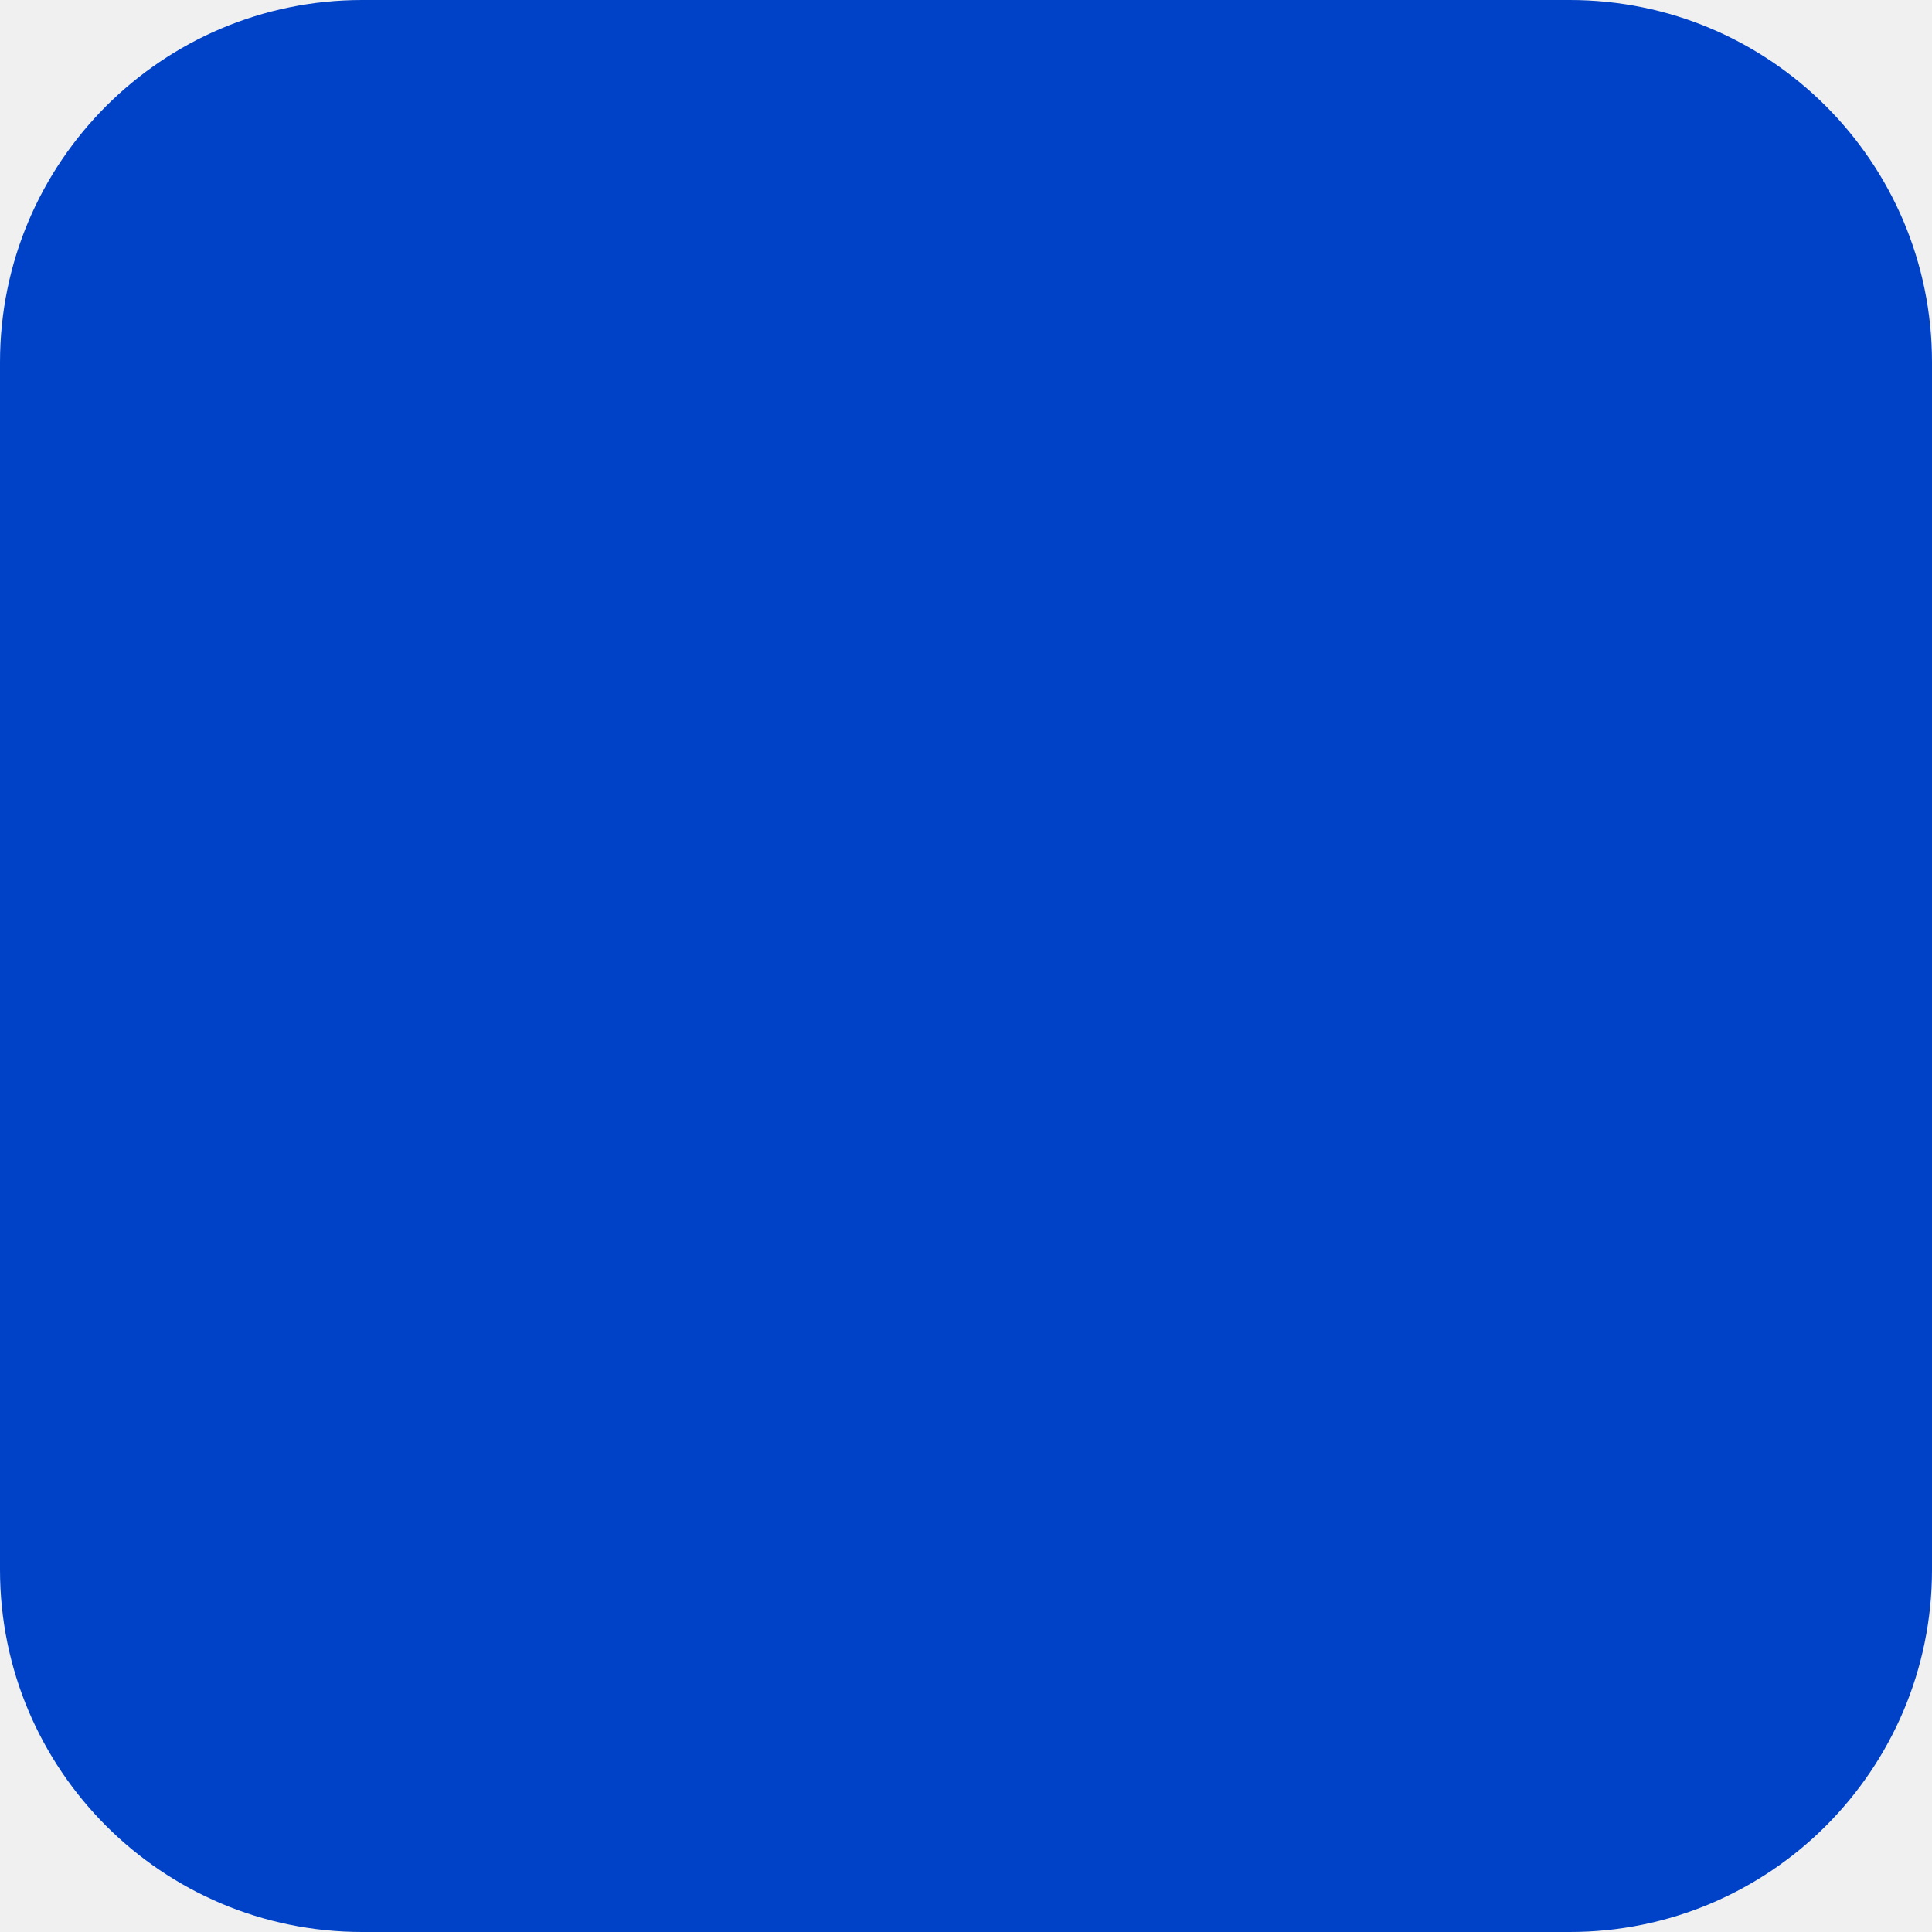
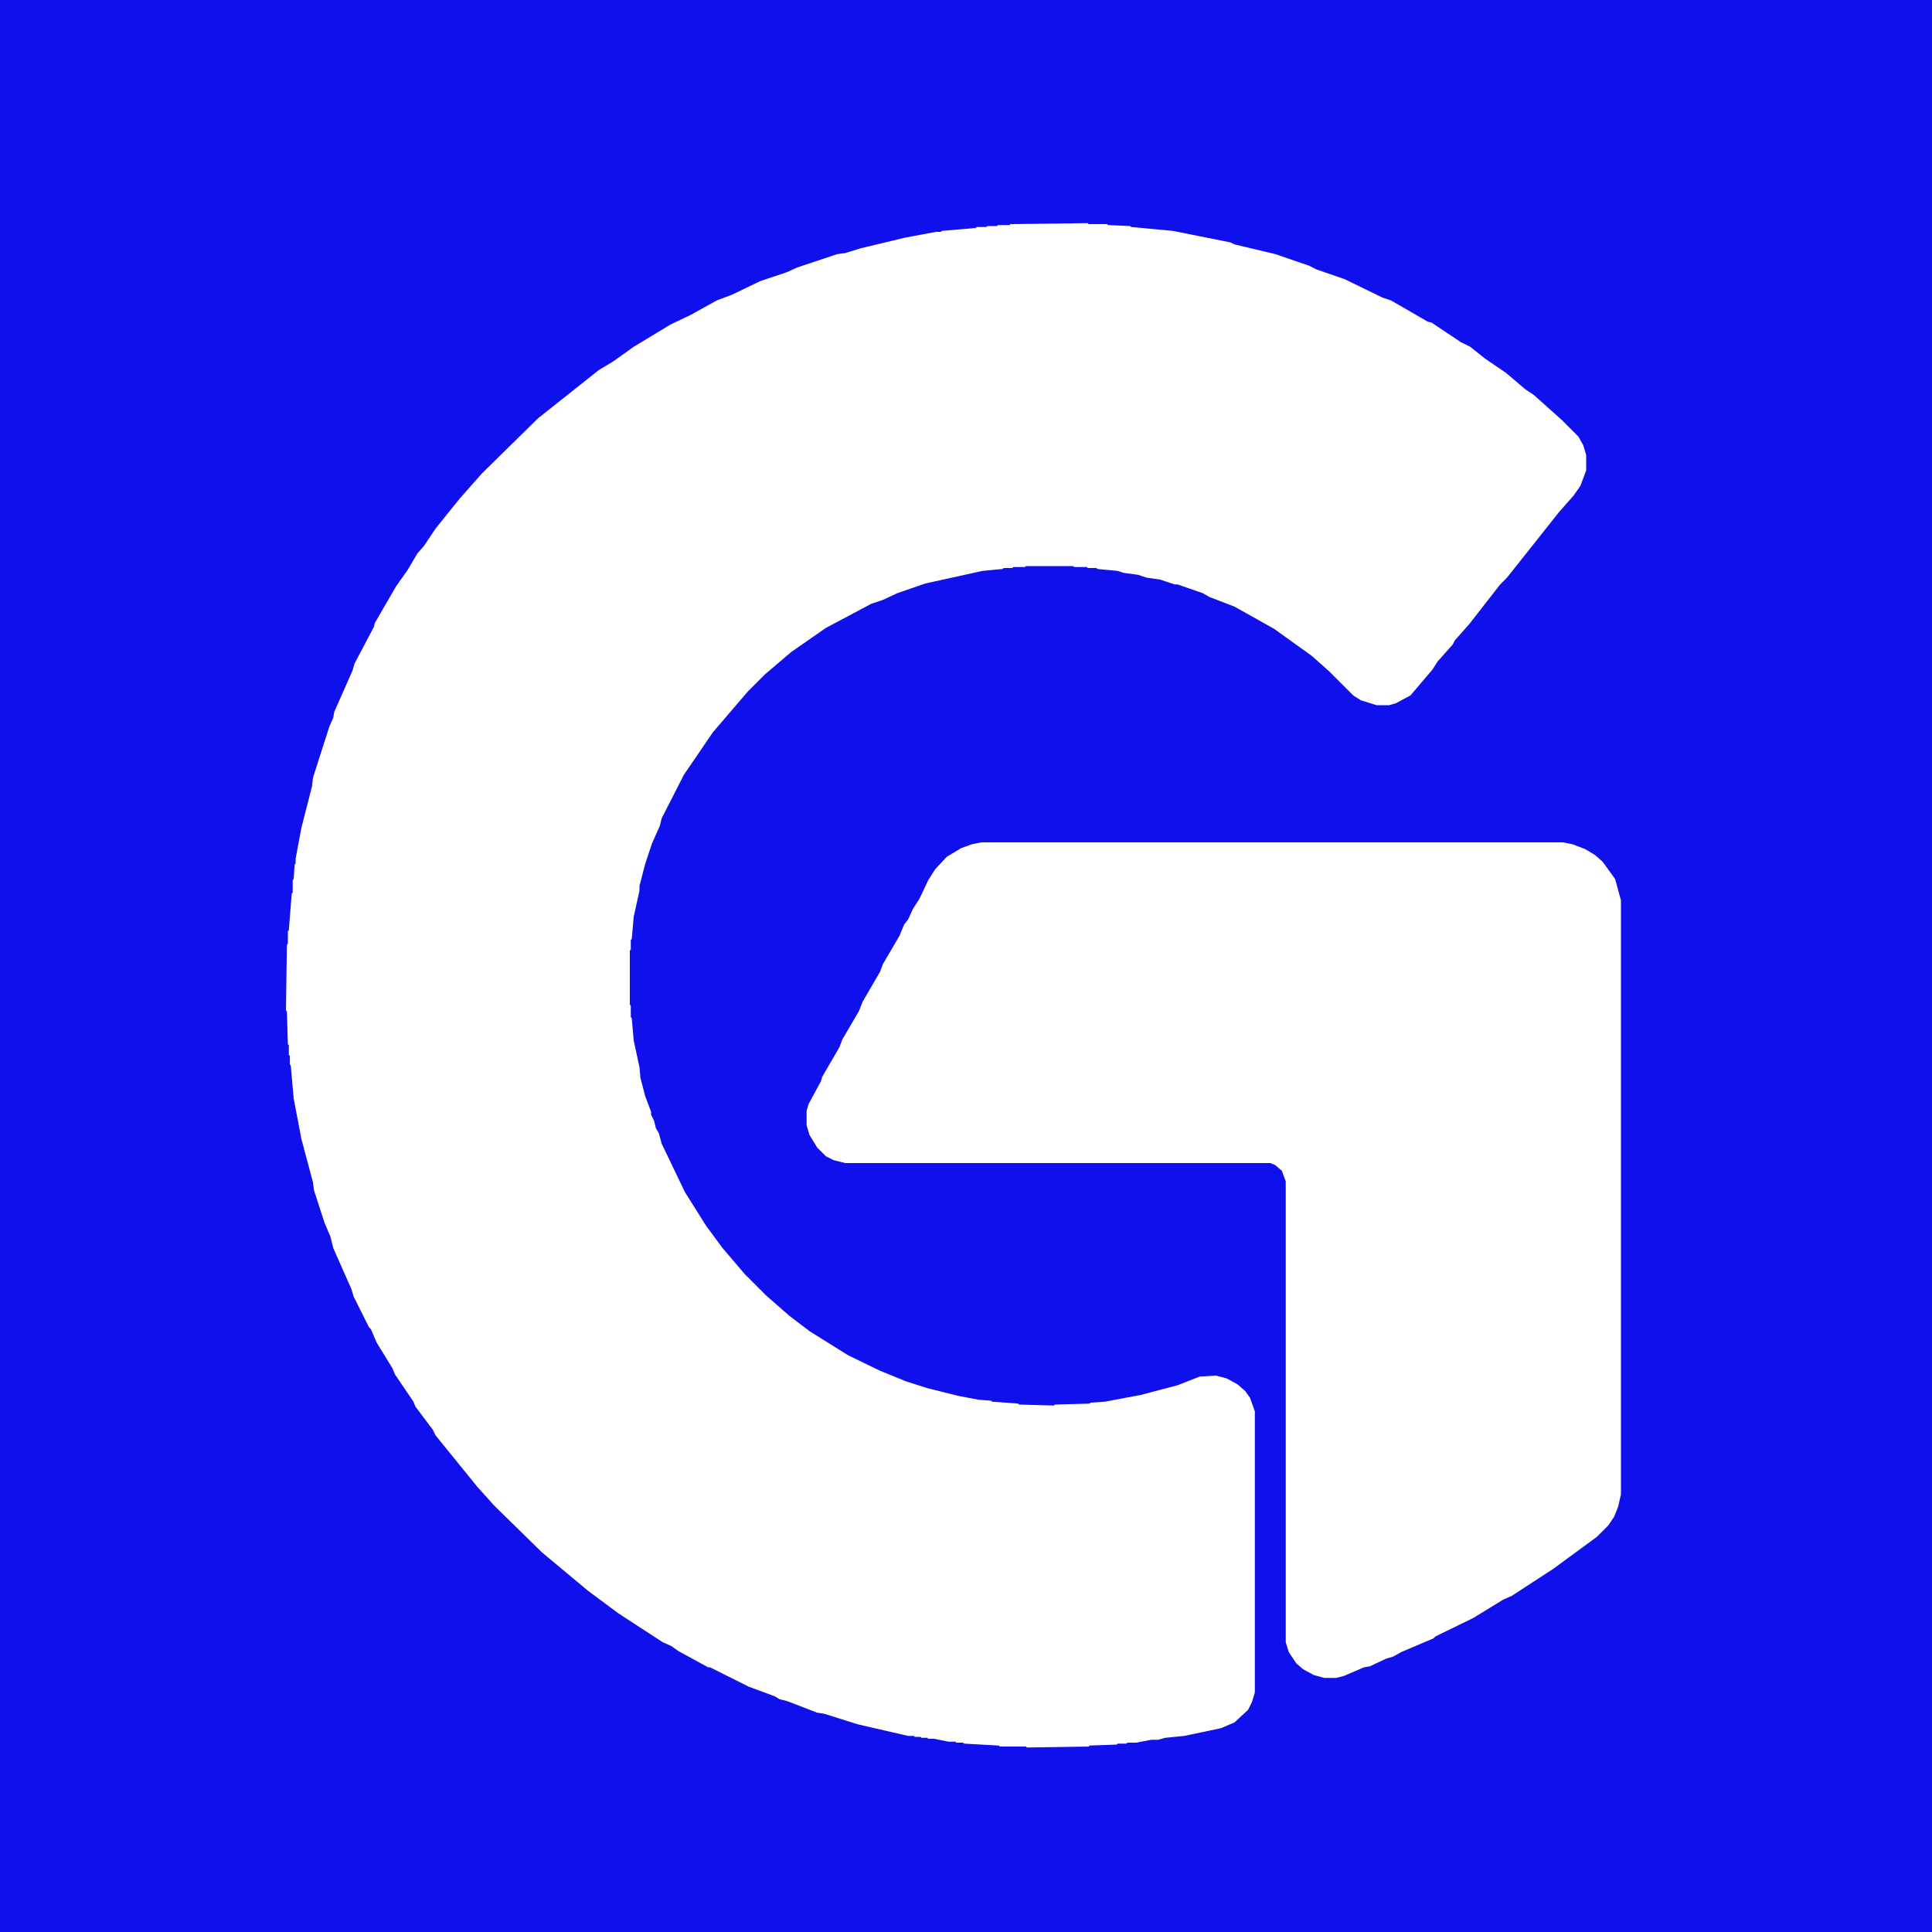
- <svg xmlns="http://www.w3.org/2000/svg" viewBox="0 0 64 64">
-   <rect width="64" height="64" rx="12" fill="#0042C7" />
-   <path d="M 243,27 L 234,26 L 233,27 L 229,27 L 228,28 L 226,28 L 222,31 L 222,32 L 219,36 L 219,38 L 218,39 L 218,44 L 219,45 L 219,47 L 221,51 L 226,55 L 228,56 L 230,56 L 238,60 L 241,64 L 241,69 L 237,73 L 235,74 L 228,73 L 222,69 L 217,74 L 217,76 L 218,77 L 219,77 L 221,79 L 225,81 L 228,81 L 229,82 L 239,82 L 240,81 L 242,81 L 246,79 L 251,74 L 252,72 L 252,70 L 253,69 L 253,62 L 252,61 L 252,59 L 251,57 L 245,52 L 239,49 L 237,49 L 235,48 L 233,46 L 232,46 L 230,43 L 230,38 L 233,35 L 241,35 L 246,38 L 247,38 L 249,36 L 251,32 L 249,30 Z M 190,26 L 189,27 L 186,27 L 185,28 L 183,28 L 181,30 L 180,30 L 178,32 L 178,33 L 176,35 L 174,39 L 174,41 L 173,42 L 173,45 L 172,46 L 172,63 L 173,64 L 173,67 L 174,68 L 174,70 L 175,72 L 181,79 L 185,81 L 187,81 L 188,82 L 198,82 L 199,81 L 204,80 L 206,78 L 207,78 L 209,76 L 209,74 L 206,71 L 205,69 L 199,73 L 190,73 L 185,68 L 185,66 L 184,65 L 184,59 L 211,58 L 211,43 L 210,42 L 210,40 L 209,39 L 209,37 L 208,35 L 204,30 L 198,27 L 195,27 L 194,26 Z M 190,34 L 194,34 L 198,37 L 199,39 L 199,41 L 200,42 L 200,49 L 199,50 L 185,50 L 184,49 L 184,42 L 185,41 L 185,39 Z M 85,26 L 84,27 L 80,27 L 76,29 L 70,35 L 68,39 L 68,41 L 67,42 L 67,45 L 66,46 L 66,62 L 67,63 L 67,66 L 68,67 L 68,69 L 70,73 L 74,78 L 82,82 L 92,82 L 93,81 L 95,81 L 97,80 L 104,73 L 105,71 L 105,69 L 107,65 L 107,61 L 108,60 L 108,48 L 107,47 L 107,42 L 106,41 L 106,39 L 104,35 L 98,29 L 94,27 Z M 85,35 L 89,35 L 93,38 L 95,42 L 95,47 L 96,48 L 96,60 L 95,61 L 95,66 L 94,67 L 94,69 L 90,73 L 84,73 L 80,69 L 79,67 L 79,63 L 78,62 L 78,46 L 79,45 L 79,42 L 80,41 L 80,39 L 83,36 Z M 266,15 L 265,16 L 263,16 L 263,26 L 261,28 L 256,28 L 256,36 L 261,36 L 263,40 L 263,65 L 262,66 L 263,68 L 263,73 L 264,74 L 264,76 L 268,80 L 272,82 L 281,82 L 282,81 L 284,81 L 287,79 L 287,77 L 284,72 L 282,72 L 281,73 L 277,73 L 274,69 L 274,37 L 275,36 L 283,36 L 283,33 L 284,32 L 284,28 L 275,28 L 274,27 L 274,15 Z M 119,11 L 118,12 L 118,80 L 119,81 L 128,81 L 129,80 L 129,40 L 128,39 L 128,29 L 129,28 L 130,29 L 130,31 L 132,35 L 132,38 L 133,39 L 133,41 L 134,42 L 134,44 L 136,48 L 136,51 L 137,52 L 137,54 L 138,55 L 138,57 L 139,58 L 139,60 L 141,64 L 141,67 L 142,68 L 142,70 L 144,74 L 144,77 L 145,78 L 145,80 L 146,81 L 148,81 L 149,80 L 150,81 L 161,81 L 161,11 L 151,11 L 151,60 L 152,61 L 152,64 L 151,65 L 150,64 L 150,62 L 149,61 L 149,59 L 147,55 L 147,52 L 146,51 L 146,49 L 145,48 L 145,46 L 144,45 L 144,43 L 142,39 L 142,36 L 141,35 L 141,33 L 140,32 L 140,30 L 138,26 L 138,23 L 137,22 L 137,20 L 136,19 L 136,17 L 135,16 L 135,14 L 133,11 Z M 33,10 L 32,11 L 27,12 L 25,14 L 24,14 L 17,21 L 14,27 L 14,29 L 13,30 L 13,33 L 12,34 L 12,42 L 11,43 L 11,49 L 12,50 L 12,59 L 13,60 L 14,67 L 16,71 L 22,78 L 28,81 L 31,81 L 32,82 L 42,82 L 43,81 L 46,81 L 47,80 L 49,80 L 57,76 L 57,42 L 37,42 L 37,48 L 38,49 L 38,51 L 45,51 L 46,52 L 46,69 L 43,72 L 41,72 L 40,73 L 34,73 L 30,71 L 28,69 L 26,65 L 26,63 L 25,62 L 25,57 L 24,56 L 24,37 L 25,36 L 25,32 L 26,31 L 26,28 L 27,26 L 33,20 L 35,19 L 43,19 L 44,20 L 46,20 L 50,23 L 52,23 L 56,19 L 56,17 L 53,14 L 47,11 L 44,11 L 43,10 Z" transform="translate(-113,-10) scale(.21)" fill="#fff" />
+ <svg xmlns="http://www.w3.org/2000/svg" width="2000" height="2000" viewBox="0 0 2000 2000">
+   <rect width="2000" height="2000" fill="#1010ed" />
+   <path d="M 980.0,887.0 968.0,900.0 961.0,911.0 952.0,930.0 945.0,941.0 940.0,952.0 936.0,957.0 931.0,969.0 914.0,998.0 911.0,1006.0 893.0,1037.0 889.0,1047.0 872.0,1076.0 869.0,1084.0 851.0,1115.0 850.0,1119.0 837.0,1143.0 835.0,1150.0 835.0,1165.0 838.0,1175.0 846.0,1188.0 855.0,1197.0 863.0,1201.0 875.0,1204.0 1315.0,1204.0 1320.0,1206.0 1327.0,1212.0 1331.0,1223.0 1331.0,1700.0 1334.0,1710.0 1342.0,1722.0 1349.0,1728.0 1360.0,1734.0 1371.0,1737.0 1383.0,1737.0 1391.0,1735.0 1412.0,1726.0 1418.0,1725.0 1435.0,1717.0 1442.0,1715.0 1451.0,1710.0 1484.0,1696.0 1486.0,1694.0 1525.0,1675.0 1556.0,1656.0 1565.0,1652.0 1608.0,1624.0 1653.0,1591.0 1665.0,1579.0 1671.0,1570.0 1675.0,1560.0 1678.0,1547.0 1678.0,932.0 1672.0,910.0 1659.0,892.0 1651.0,885.0 1641.0,879.0 1628.0,874.0 1618.0,872.0 1016.0,872.0 1006.0,874.0 995.0,878.0 Z M 1126.0,231.0 1046.0,232.0 1045.0,233.0 1033.0,233.0 1032.0,234.0 1022.0,234.0 1021.0,235.0 1011.0,235.0 1010.0,236.0 975.0,239.0 974.0,240.0 969.0,240.0 937.0,246.0 891.0,257.0 875.0,262.0 867.0,263.0 825.0,277.0 814.0,282.0 787.0,291.0 758.0,305.0 742.0,311.0 715.0,326.0 694.0,336.0 656.0,359.0 635.0,374.0 620.0,383.0 557.0,433.0 499.0,490.0 476.0,516.0 451.0,547.0 439.0,565.0 432.0,573.0 422.0,590.0 410.0,607.0 388.0,645.0 387.0,649.0 367.0,687.0 365.0,694.0 346.0,737.0 345.0,743.0 341.0,752.0 324.0,805.0 323.0,814.0 312.0,857.0 306.0,889.0 306.0,894.0 305.0,895.0 304.0,910.0 303.0,911.0 303.0,924.0 302.0,925.0 299.0,963.0 298.0,964.0 298.0,977.0 297.0,978.0 296.0,1046.0 297.0,1047.0 298.0,1081.0 299.0,1082.0 299.0,1092.0 300.0,1093.0 300.0,1102.0 301.0,1103.0 304.0,1137.0 312.0,1179.0 324.0,1224.0 325.0,1232.0 336.0,1266.0 342.0,1280.0 345.0,1292.0 364.0,1335.0 366.0,1342.0 382.0,1374.0 384.0,1376.0 390.0,1390.0 406.0,1416.0 409.0,1423.0 428.0,1451.0 430.0,1456.0 448.0,1480.0 451.0,1486.0 494.0,1539.0 512.0,1559.0 561.0,1607.0 609.0,1647.0 640.0,1670.0 686.0,1700.0 695.0,1704.0 702.0,1709.0 733.0,1726.0 735.0,1726.0 775.0,1746.0 802.0,1756.0 807.0,1759.0 815.0,1761.0 846.0,1773.0 853.0,1774.0 888.0,1785.0 940.0,1797.0 946.0,1797.0 947.0,1798.0 953.0,1798.0 954.0,1799.0 960.0,1799.0 961.0,1800.0 967.0,1800.0 982.0,1803.0 989.0,1803.0 990.0,1804.0 997.0,1804.0 998.0,1805.0 1034.0,1807.0 1035.0,1808.0 1062.0,1808.0 1063.0,1809.0 1127.0,1808.0 1128.0,1807.0 1156.0,1806.0 1157.0,1805.0 1166.0,1805.0 1167.0,1804.0 1176.0,1804.0 1192.0,1801.0 1199.0,1801.0 1206.0,1799.0 1226.0,1797.0 1264.0,1789.0 1278.0,1783.0 1292.0,1770.0 1296.0,1762.0 1299.0,1752.0 1299.0,1461.0 1294.0,1447.0 1289.0,1440.0 1281.0,1433.0 1270.0,1427.0 1259.0,1424.0 1242.0,1425.0 1219.0,1434.0 1181.0,1444.0 1144.0,1451.0 1129.0,1452.0 1128.0,1453.0 1092.0,1454.0 1091.0,1455.0 1055.0,1454.0 1054.0,1453.0 1027.0,1451.0 1026.0,1450.0 1013.0,1449.0 992.0,1445.0 960.0,1437.0 938.0,1430.0 911.0,1419.0 878.0,1403.0 838.0,1378.0 817.0,1362.0 793.0,1341.0 771.0,1319.0 748.0,1292.0 731.0,1269.0 709.0,1234.0 685.0,1184.0 682.0,1173.0 679.0,1168.0 677.0,1160.0 674.0,1154.0 674.0,1151.0 668.0,1135.0 663.0,1116.0 662.0,1105.0 656.0,1077.0 654.0,1054.0 653.0,1053.0 653.0,1041.0 652.0,1040.0 652.0,984.0 653.0,983.0 653.0,973.0 654.0,972.0 656.0,949.0 662.0,922.0 662.0,917.0 668.0,894.0 675.0,873.0 683.0,855.0 685.0,847.0 708.0,802.0 738.0,758.0 774.0,716.0 792.0,698.0 819.0,675.0 855.0,650.0 902.0,625.0 914.0,621.0 929.0,614.0 958.0,604.0 1017.0,591.0 1038.0,589.0 1039.0,588.0 1048.0,588.0 1049.0,587.0 1061.0,587.0 1062.0,586.0 1111.0,586.0 1112.0,587.0 1125.0,587.0 1126.0,588.0 1135.0,588.0 1136.0,589.0 1157.0,591.0 1163.0,593.0 1178.0,595.0 1187.0,598.0 1201.0,600.0 1216.0,605.0 1219.0,605.0 1245.0,614.0 1252.0,618.0 1278.0,628.0 1319.0,651.0 1358.0,679.0 1376.0,695.0 1401.0,720.0 1409.0,725.0 1425.0,730.0 1438.0,730.0 1445.0,728.0 1460.0,720.0 1483.0,693.0 1488.0,685.0 1504.0,667.0 1506.0,663.0 1521.0,646.0 1553.0,605.0 1560.0,598.0 1614.0,530.0 1629.0,513.0 1636.0,503.0 1642.0,487.0 1642.0,471.0 1639.0,461.0 1634.0,452.0 1617.0,435.0 1588.0,409.0 1579.0,403.0 1559.0,386.0 1537.0,371.0 1522.0,359.0 1512.0,354.0 1482.0,334.0 1478.0,333.0 1440.0,311.0 1431.0,308.0 1392.0,289.0 1363.0,279.0 1355.0,275.0 1320.0,263.0 1278.0,253.0 1274.0,251.0 1214.0,239.0 1171.0,235.0 1170.0,234.0 1147.0,233.0 1146.0,232.0 1127.0,232.0 Z" fill="#fff" fill-rule="evenodd" />
</svg>
